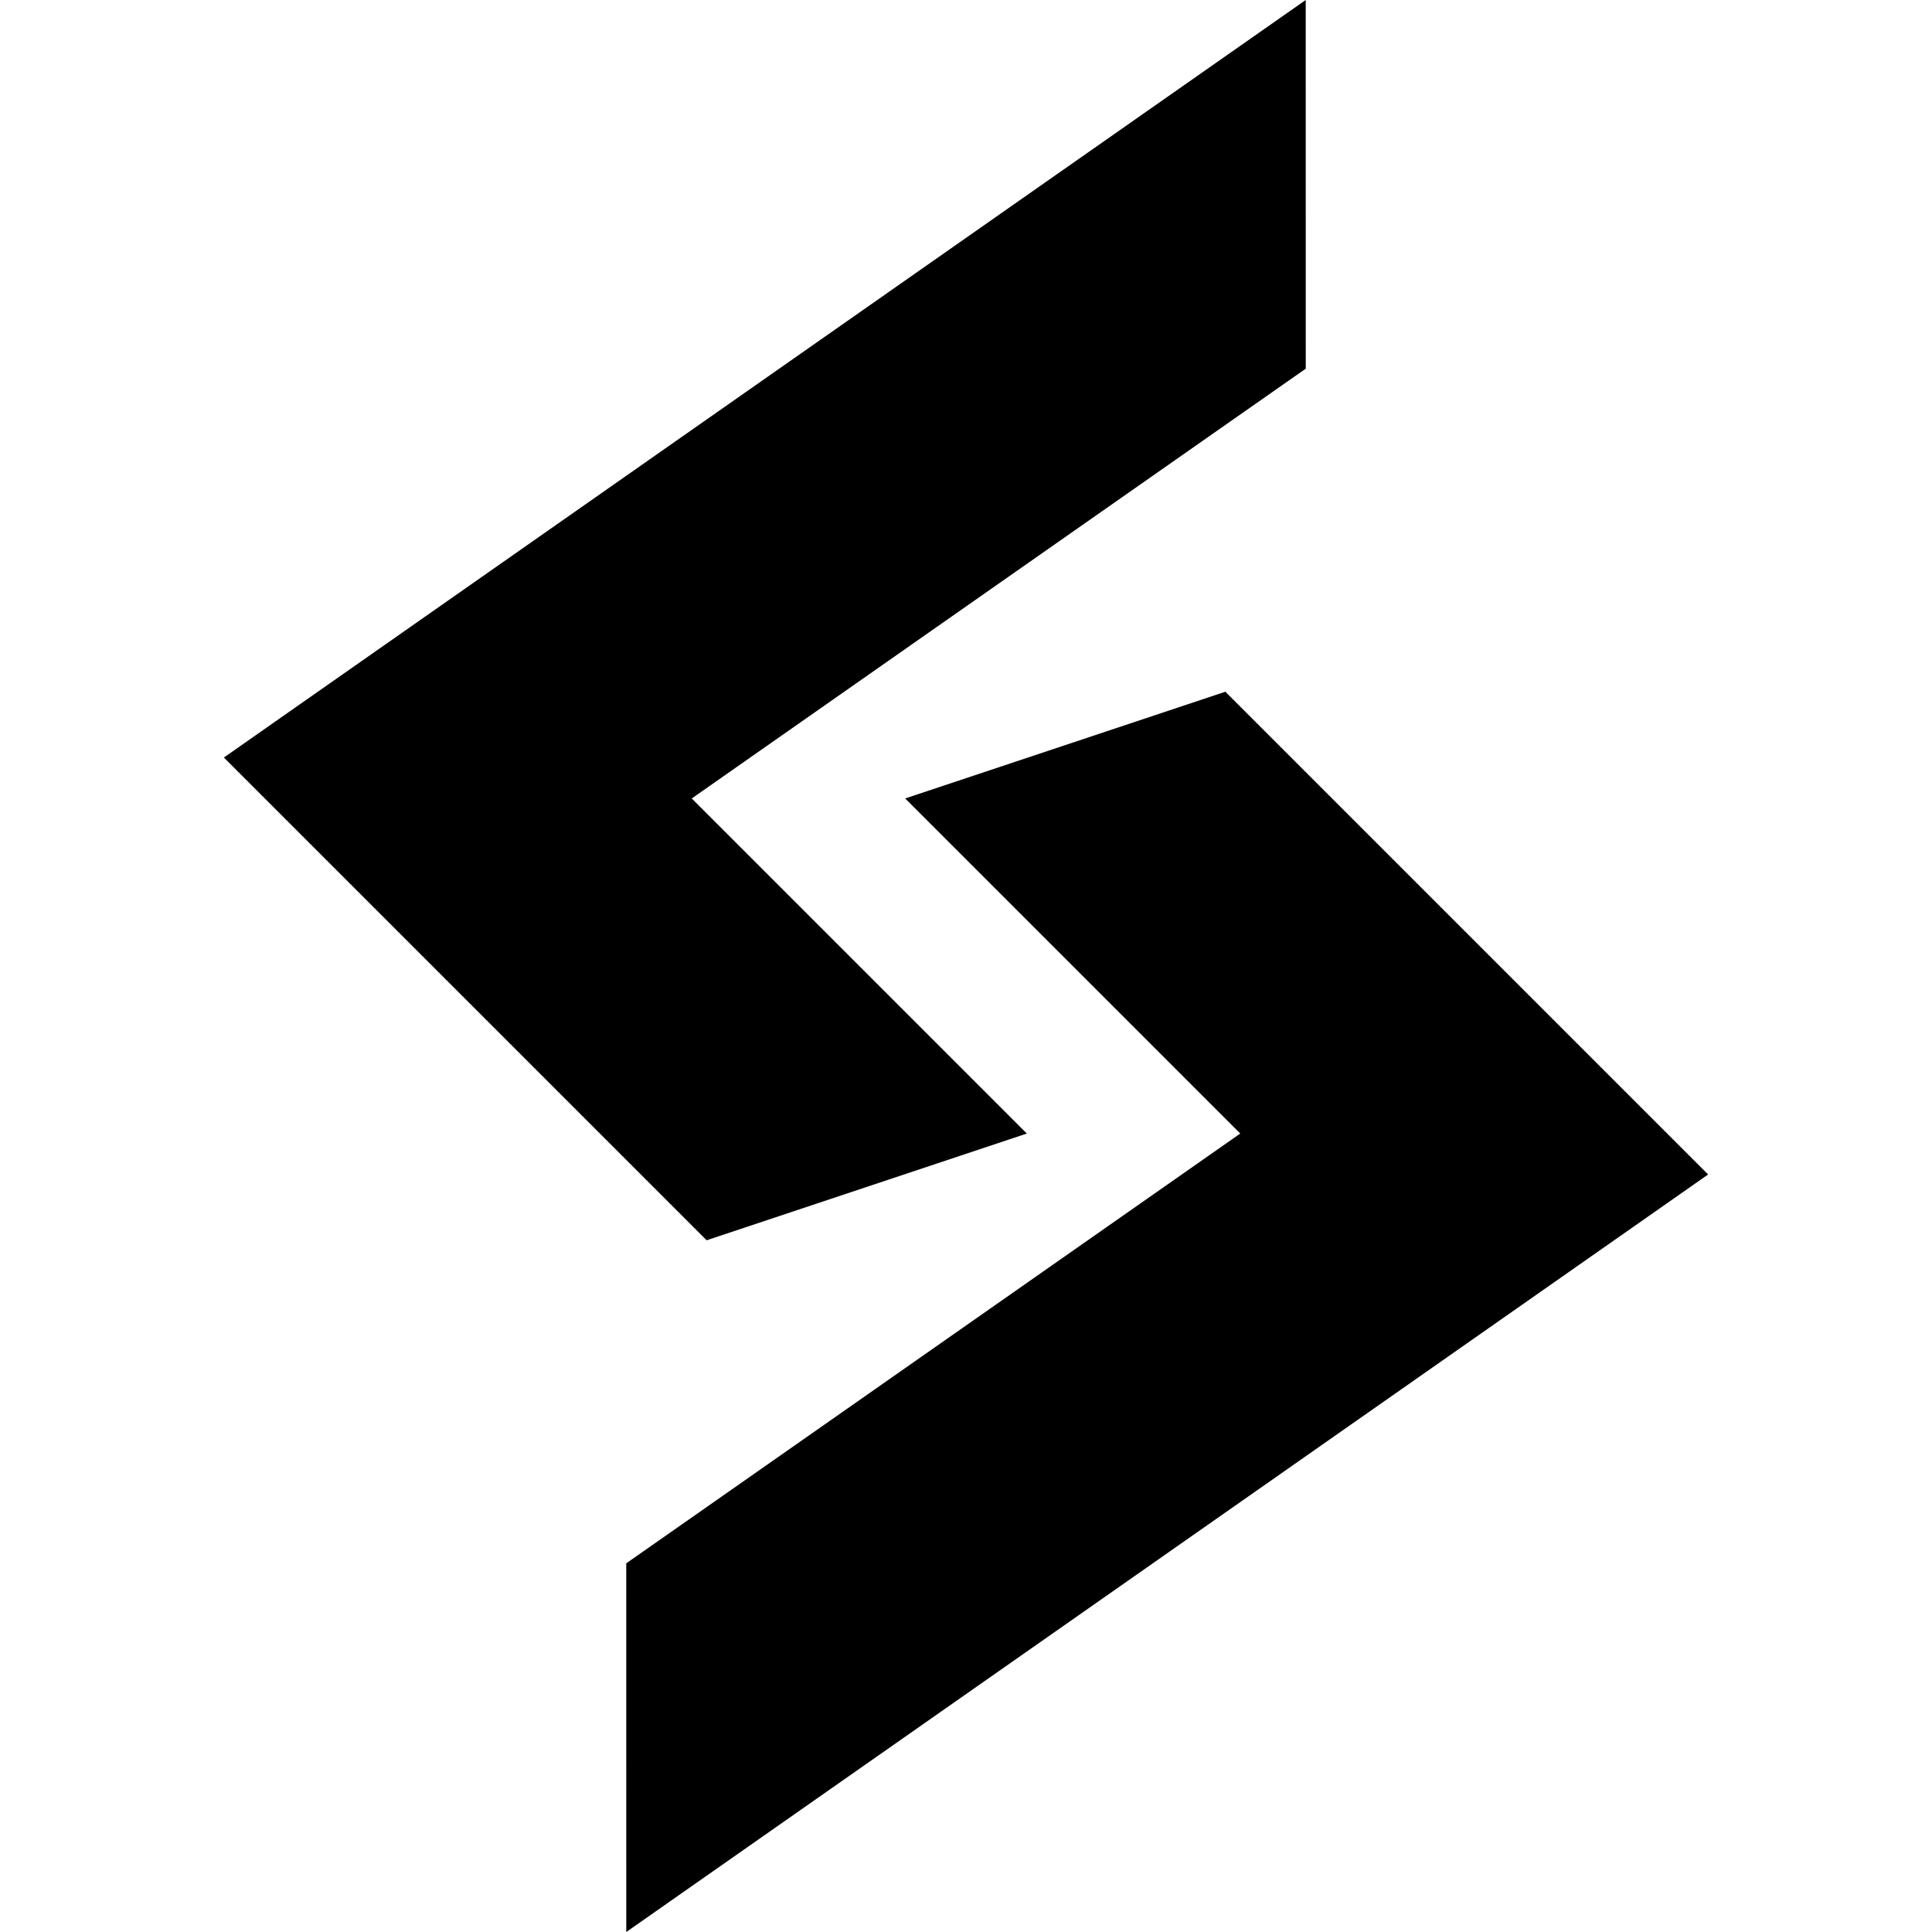
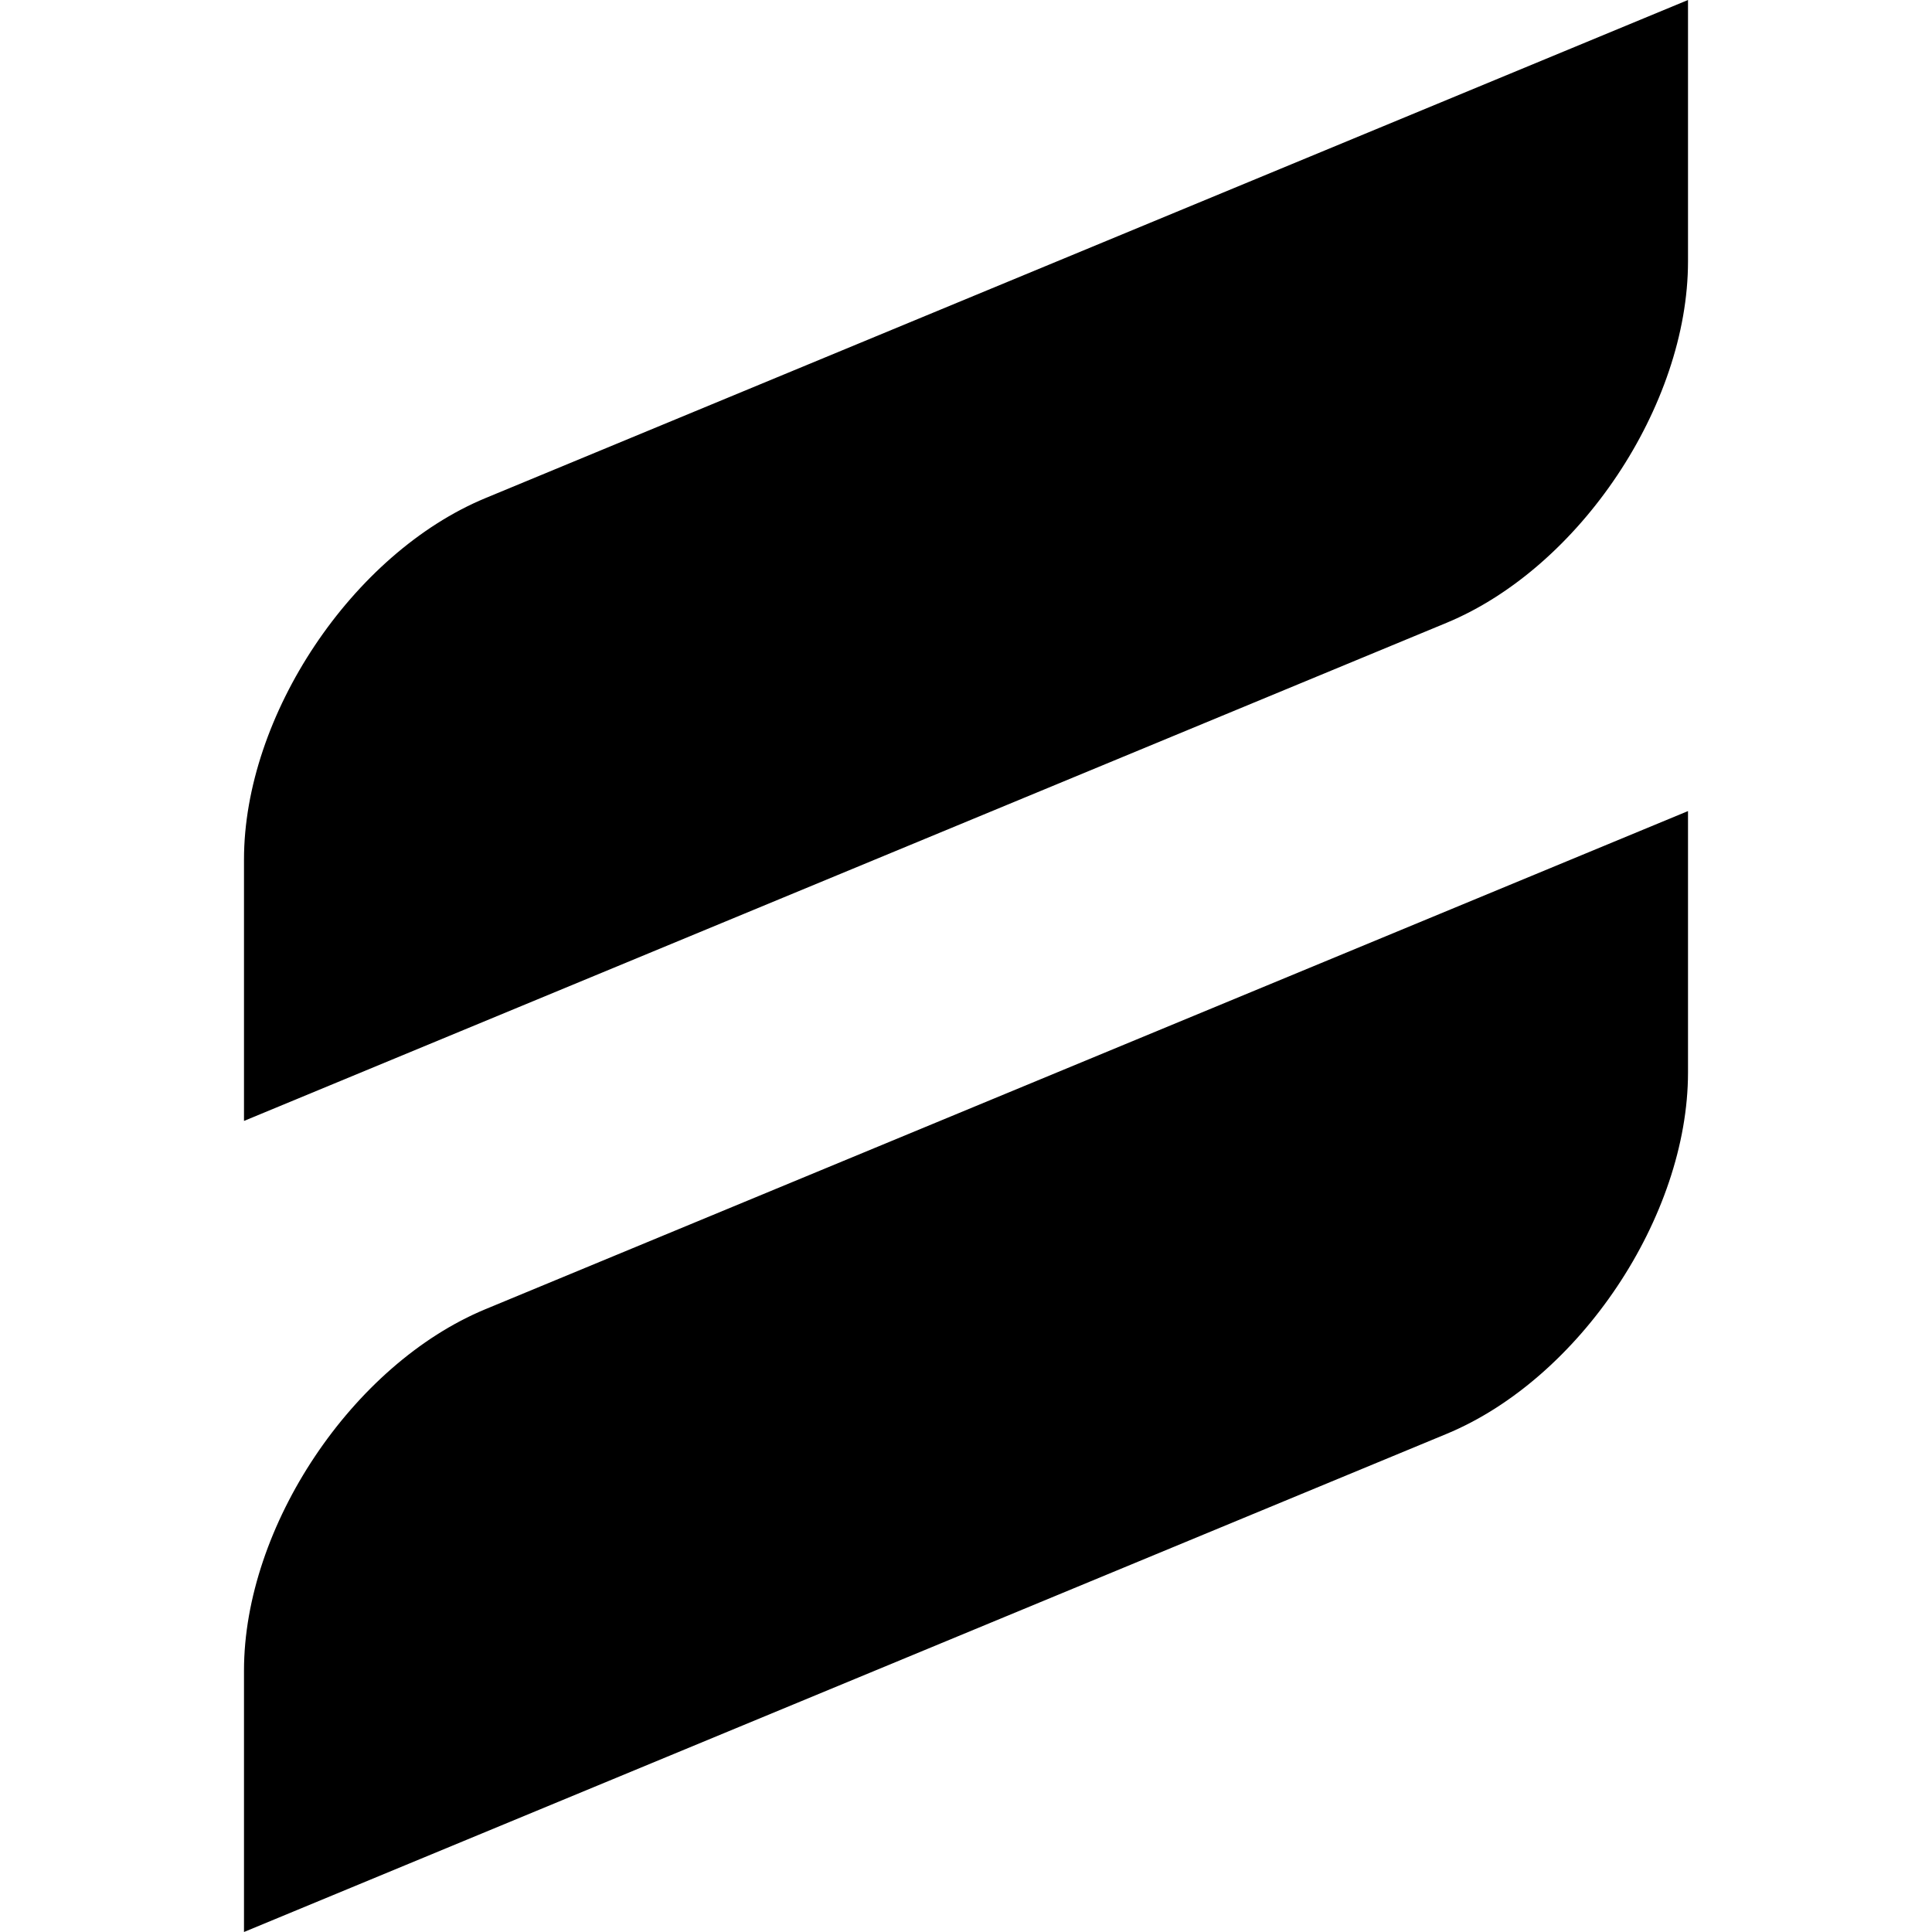
- <svg xmlns="http://www.w3.org/2000/svg" version="1.1" viewBox="0 0 512 512" xml:space="preserve">
-   <path fill="currentColor" d="m346.03 0-286.7 200.75 127.94 127.94 84.854-28.285-88.805-88.805 162.72-113.9z" />
-   <path fill="currentColor" d="m165.97 512 286.7-200.75-127.94-127.94-84.854 28.285 88.805 88.805-162.72 113.9z" />
+ <svg xmlns="http://www.w3.org/2000/svg" viewBox="0 0 100 100" xml:space="preserve" version="1.1">
+   <path fill="currentColor" d="m25.129 25.781 62.242-25.781v13.53c0 7.456-5.612 15.854-12.5 18.708l-62.242 25.781v-13.53c0-7.456 5.612-15.854 12.5-18.708z" />
+   <path fill="currentColor" d="m74.871 74.219-62.242 25.781v-13.53c0-7.456 5.612-15.854 12.5-18.708l62.242-25.781v13.53c0 7.456-5.612 15.854-12.5 18.708z" />
</svg>
